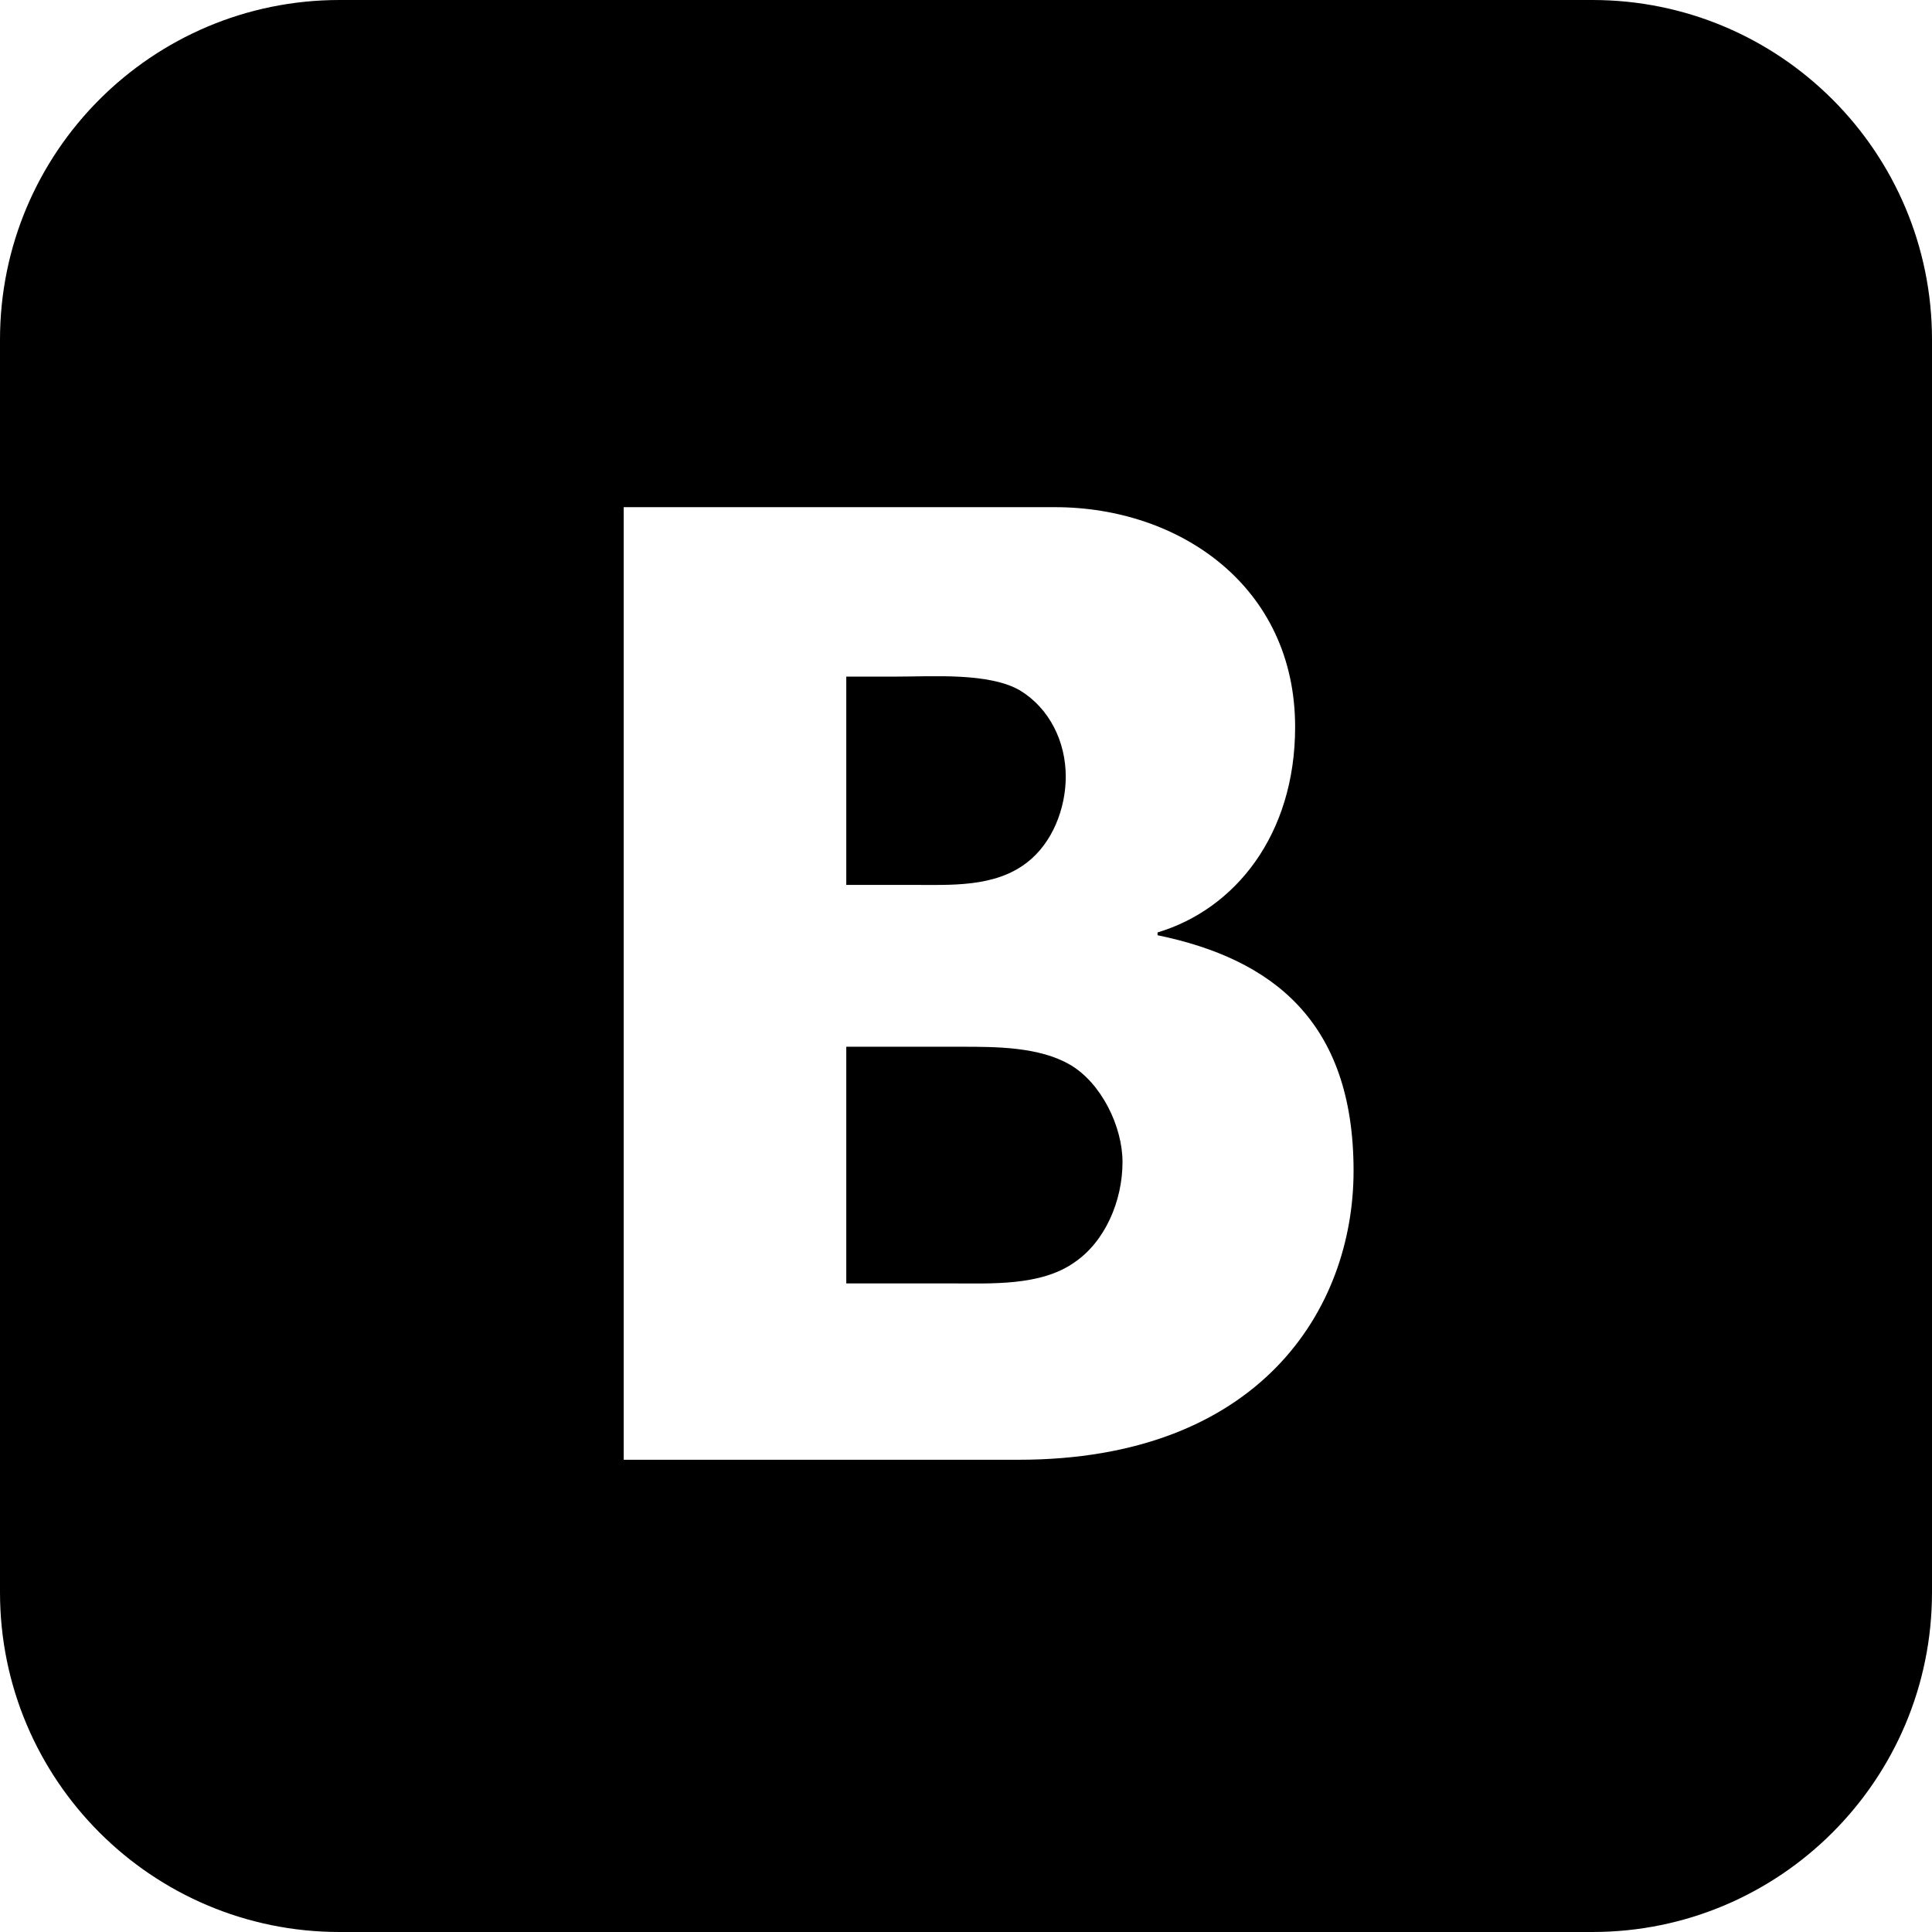
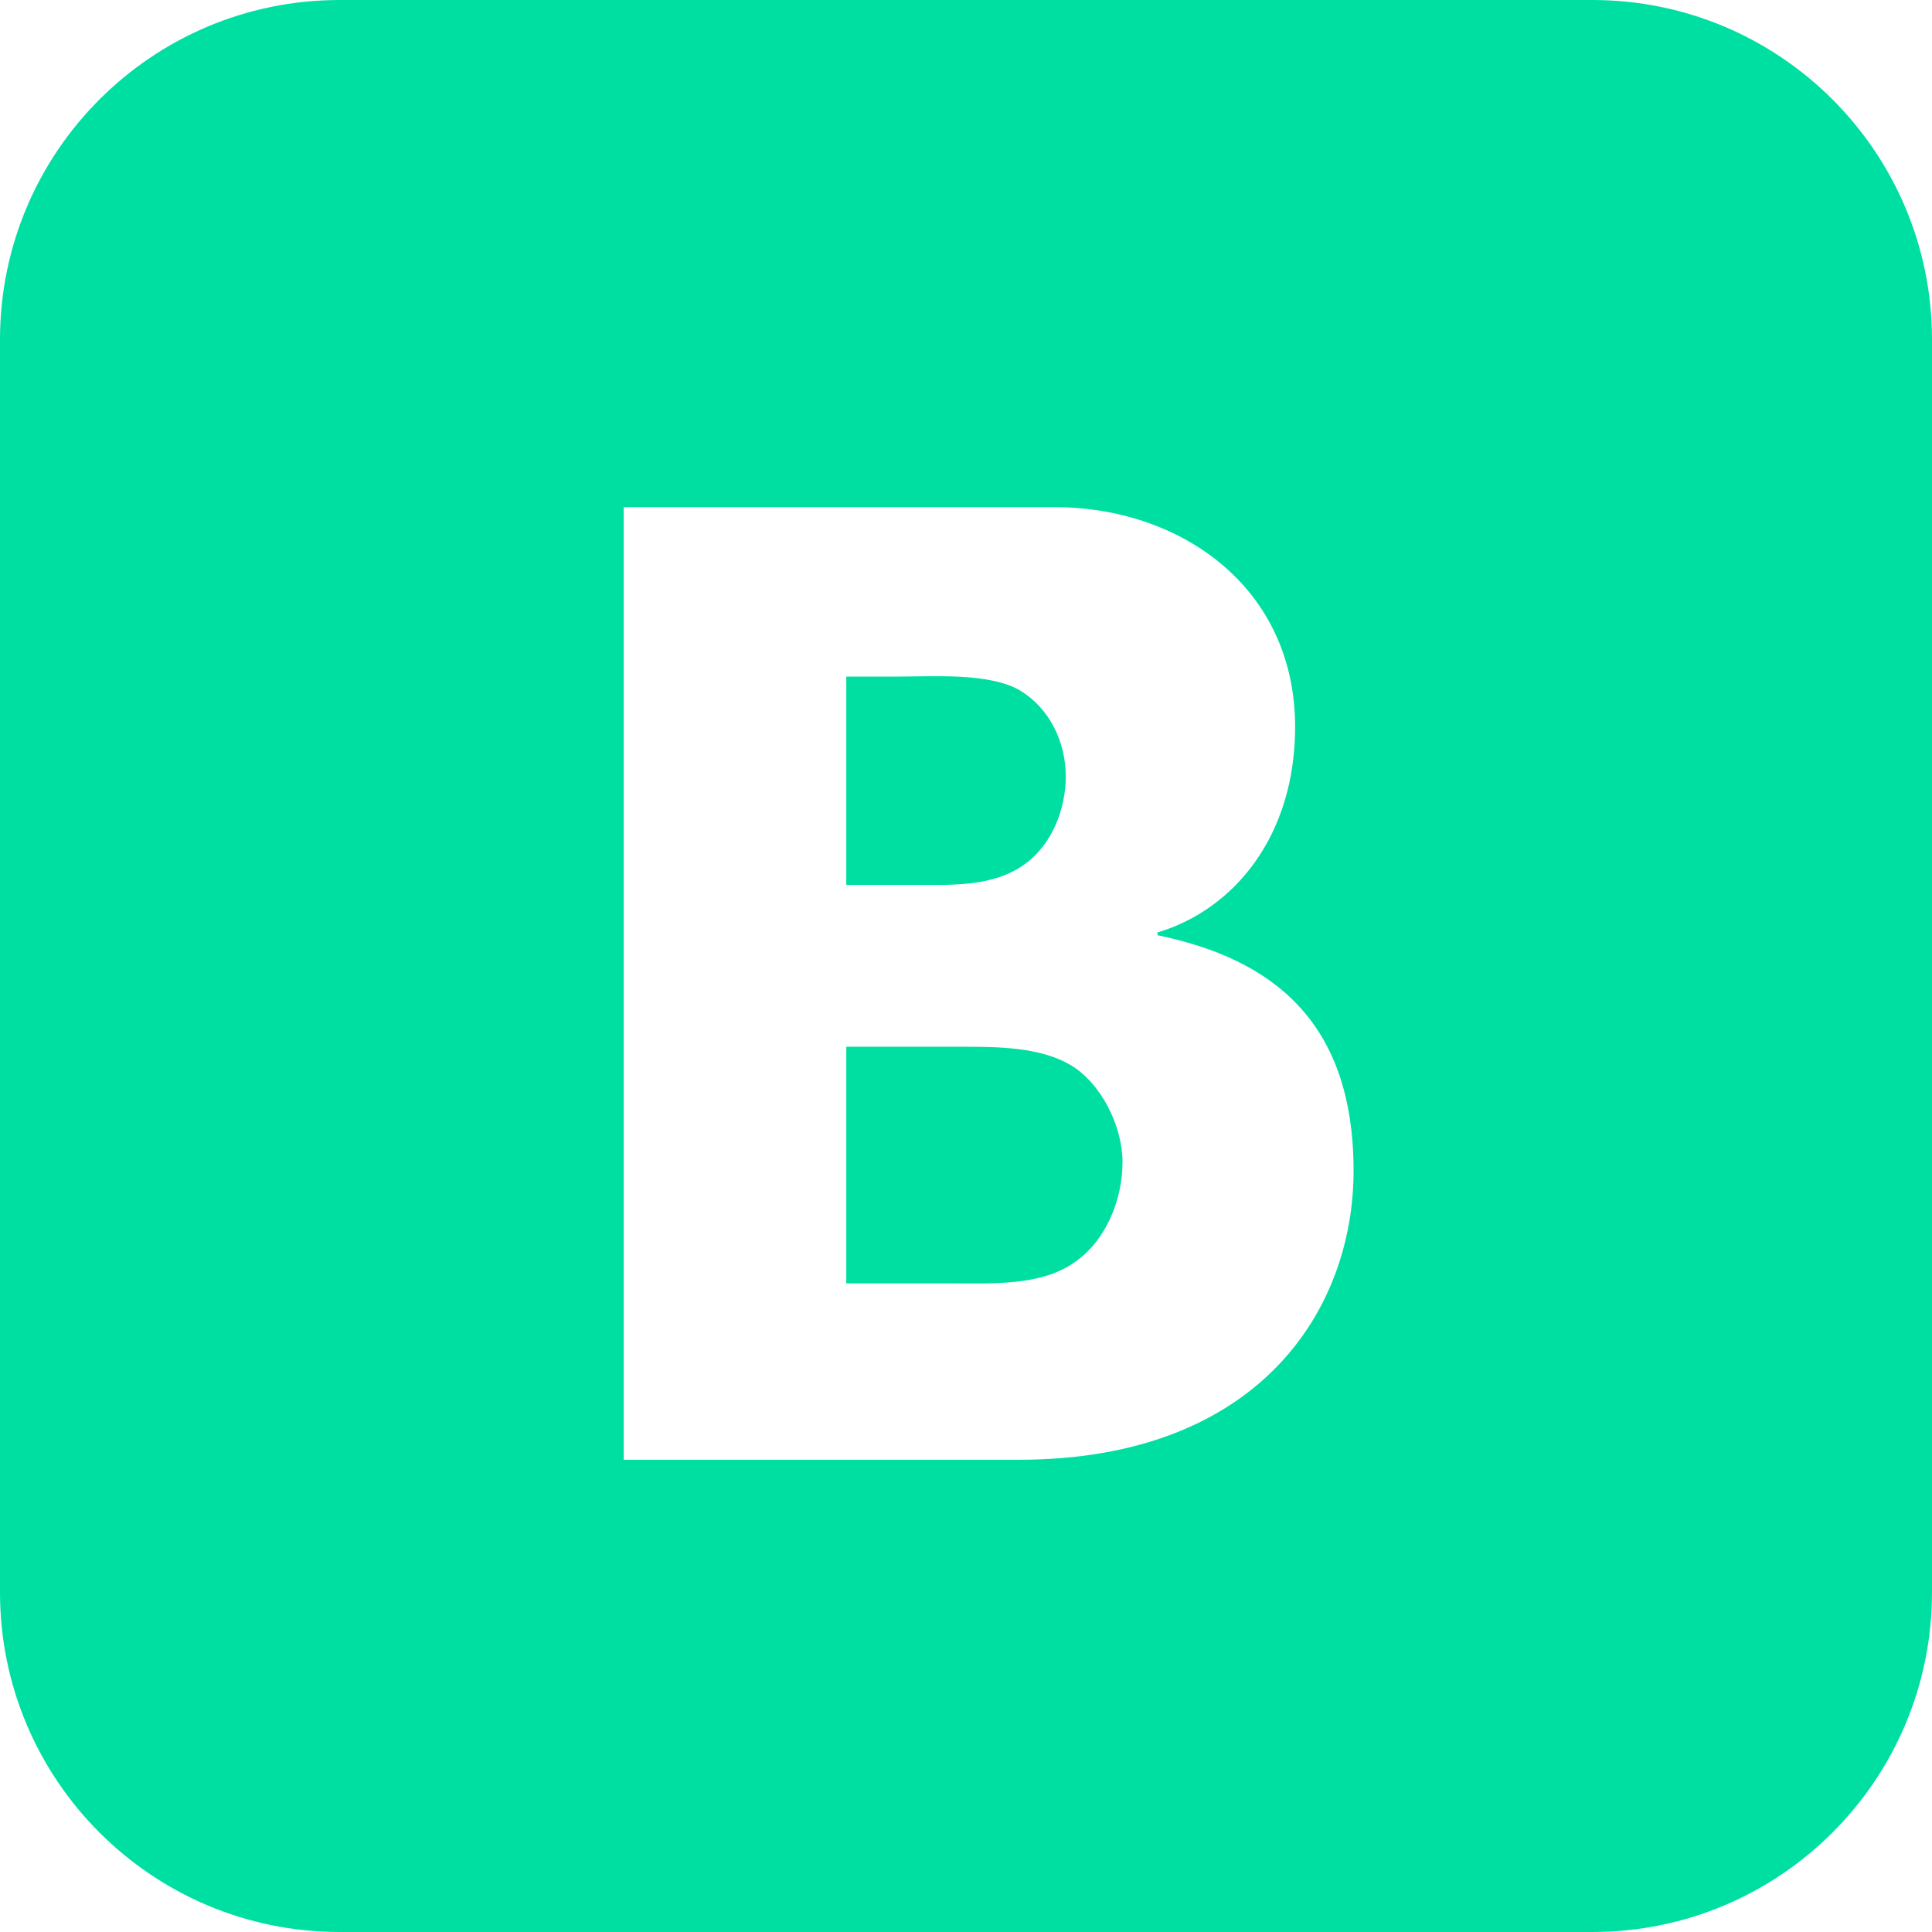
- <svg xmlns="http://www.w3.org/2000/svg" height="96px" id="Capa_1" style="enable-background:new 0 0 96 96;" version="1.1" viewBox="0 0 96 96" width="96px" xml:space="preserve">
+ <svg xmlns="http://www.w3.org/2000/svg" height="96px" id="Capa_1" style="enable-background:new 0 0 96 96;" version="1.1" viewBox="0 0 96 96" width="96px" xml:space="preserve" fill="#00DFA2">
  <path d="M53.174,52.908c-1.539-0.896-3.678-0.896-5.416-0.896h-5.707v11.76h5.238c1.939,0,4.412,0.139,6.084-1.035  c1.535-1.033,2.404-3.061,2.404-4.992C55.777,55.951,54.709,53.805,53.174,52.908z M51.021,42.865  c1.27-0.967,1.936-2.691,1.936-4.279c0-1.725-0.801-3.381-2.27-4.277c-1.537-0.896-4.346-0.689-6.15-0.689h-2.486v10.35h3.289  C47.211,43.969,49.418,44.107,51.021,42.865z M79.125,0H16.873C7.555,0,0,7.555,0,16.875v62.25C0,88.443,7.555,96,16.873,96h62.252  C88.443,96,96,88.443,96,79.125v-62.25C96,7.555,88.443,0,79.125,0z M50.604,72.535H30.992V25.201H52.42  c6.207,0,11.934,3.951,11.934,10.92c0,5.381-3.004,9.066-6.836,10.211v0.139c5.682,1.174,9.74,4.26,9.74,11.705  C67.258,65.066,62.566,72.535,50.604,72.535z" />
  <g />
  <g />
  <g />
  <g />
  <g />
  <g />
  <g />
  <g />
  <g />
  <g />
  <g />
  <g />
  <g />
  <g />
  <g />
</svg>
